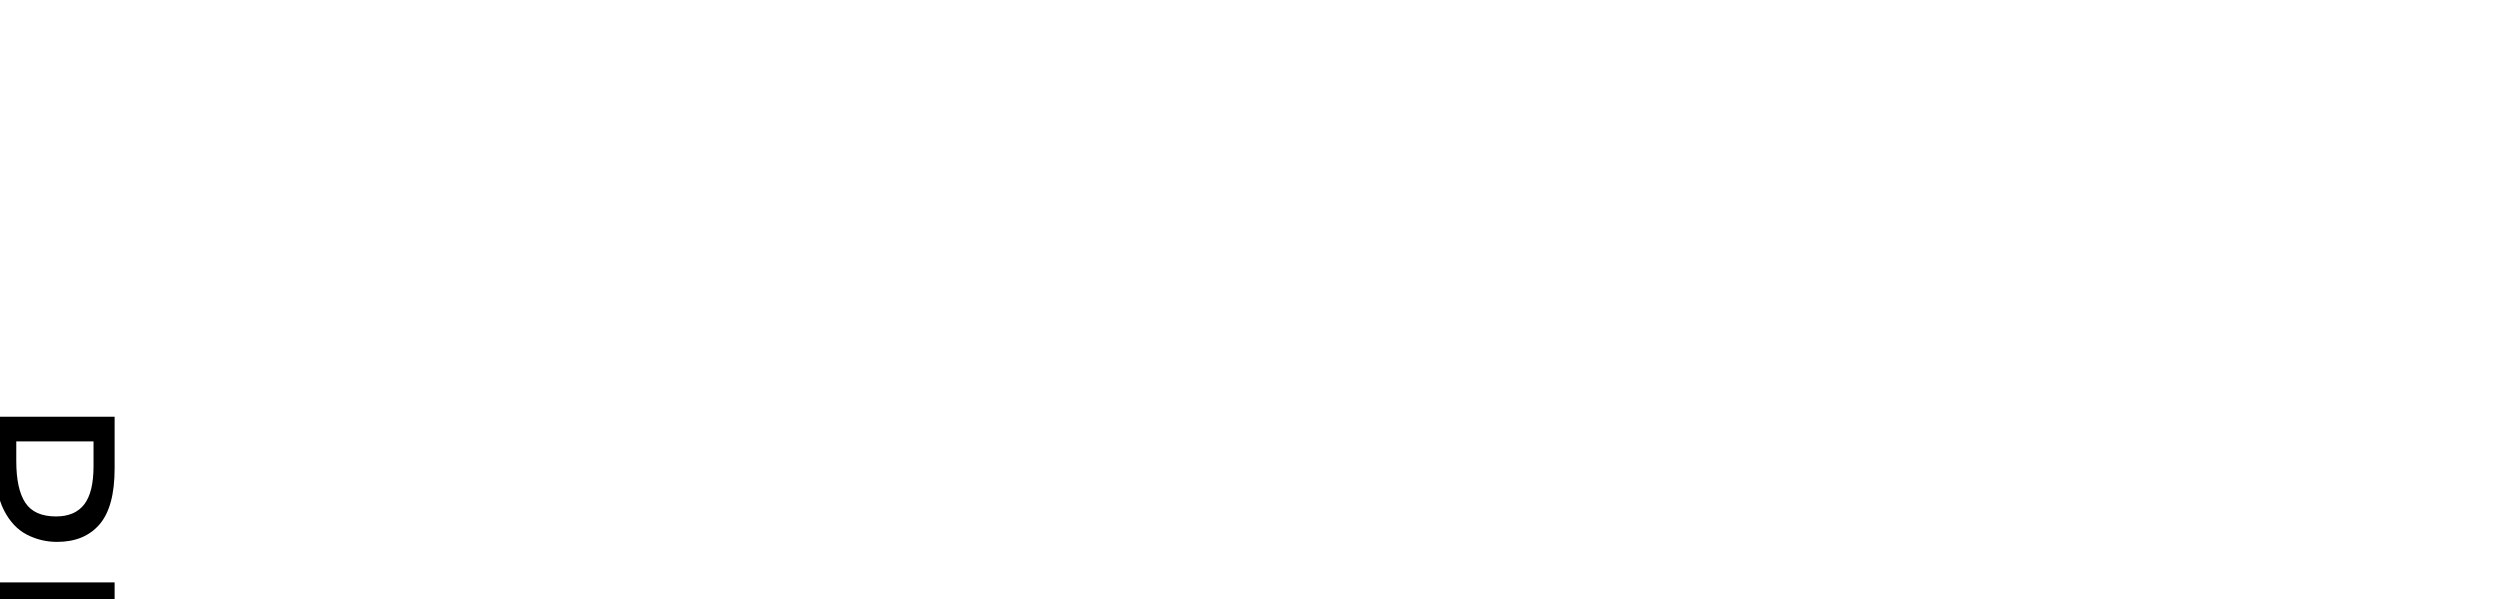
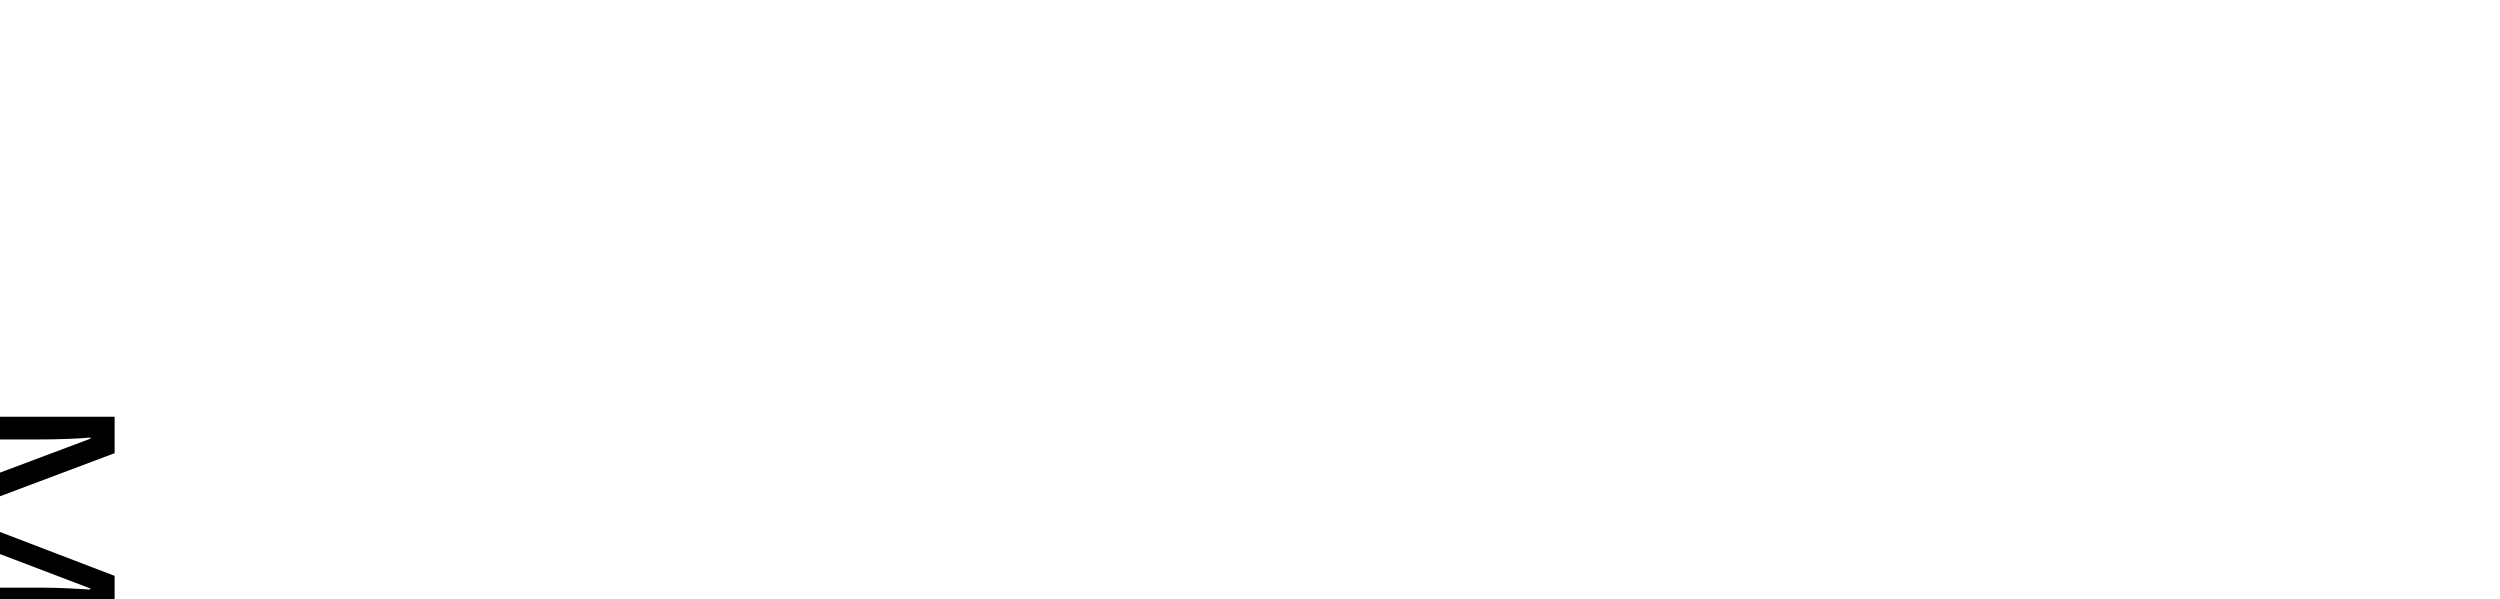
<svg xmlns="http://www.w3.org/2000/svg" version="1.1" id="Layer_1" x="0px" y="0px" viewBox="0 0 852 204" style="max-height: 60px;" xml:space="preserve">
  <defs id="defs826">
    <style id="style824">
      .st0{fill:#010101;}
    </style>
  </defs>
  <g id="g844">
    <text xml:space="preserve" style="font-style:normal;font-variant:normal;font-weight:normal;font-stretch:normal;font-size:93.333px;line-height:1.25;font-family:sans-serif;-inkscape-font-specification:'sans-serif, Normal';font-variant-ligatures:normal;font-variant-caps:normal;font-variant-numeric:normal;font-variant-east-asian:normal;writing-mode:tb-rl;text-orientation:upright" x="8.635" y="132.974" id="text2292">
-       <tspan id="tspan2290" x="8.635" y="132.974" rotate="0 0 0 0 0 0 0 0 0 0 0 0 0 0 0" style="font-style:normal;font-variant:normal;font-weight:normal;font-stretch:normal;font-size:93.333px;font-family:sans-serif;-inkscape-font-specification:'sans-serif, Normal';font-variant-ligatures:normal;font-variant-caps:normal;font-variant-numeric:normal;font-variant-east-asian:normal;writing-mode:lr-tb;text-orientation:upright">PRESS RELEASES</tspan>
+       <tspan id="tspan2290" x="8.635" y="132.974" rotate="0 0 0 0 0 0" style="font-style:normal;font-variant:normal;font-weight:normal;font-stretch:normal;font-size:93.333px;font-family:sans-serif;-inkscape-font-specification:'sans-serif, Normal';font-variant-ligatures:normal;font-variant-caps:normal;font-variant-numeric:normal;font-variant-east-asian:normal;writing-mode:lr-tb;text-orientation:upright">MEDIA</tspan>
    </text>
  </g>
</svg>
